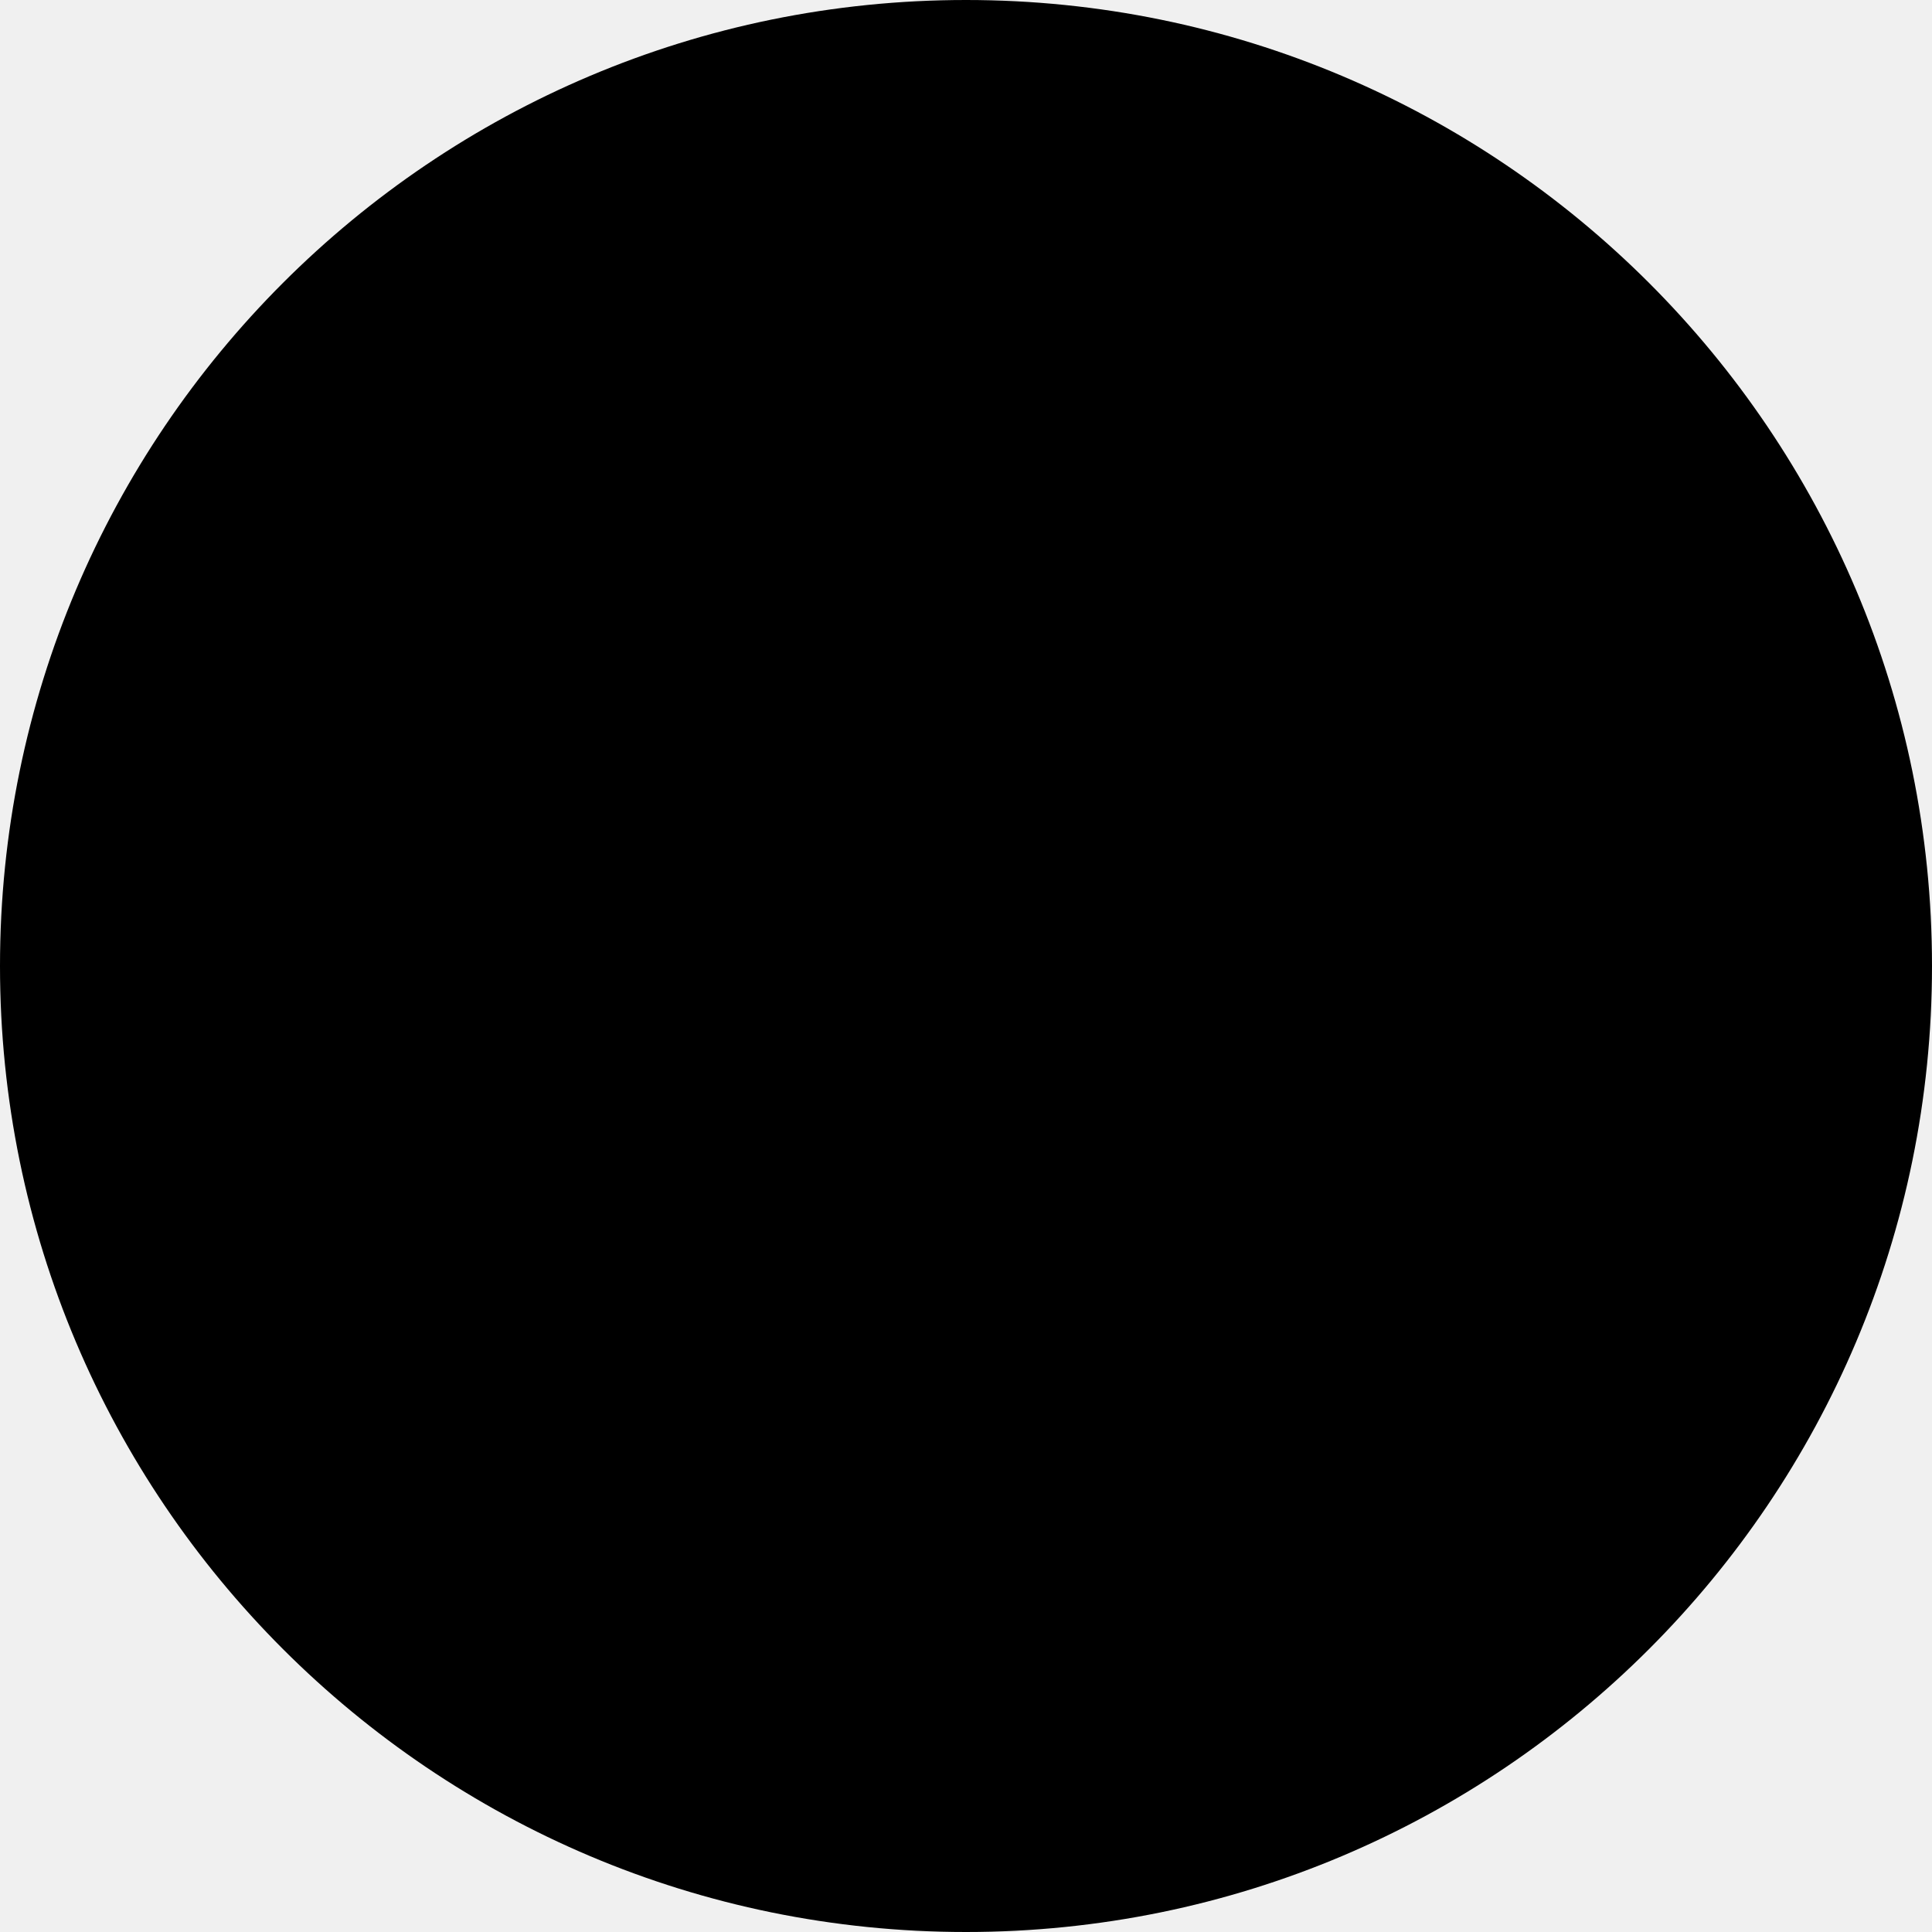
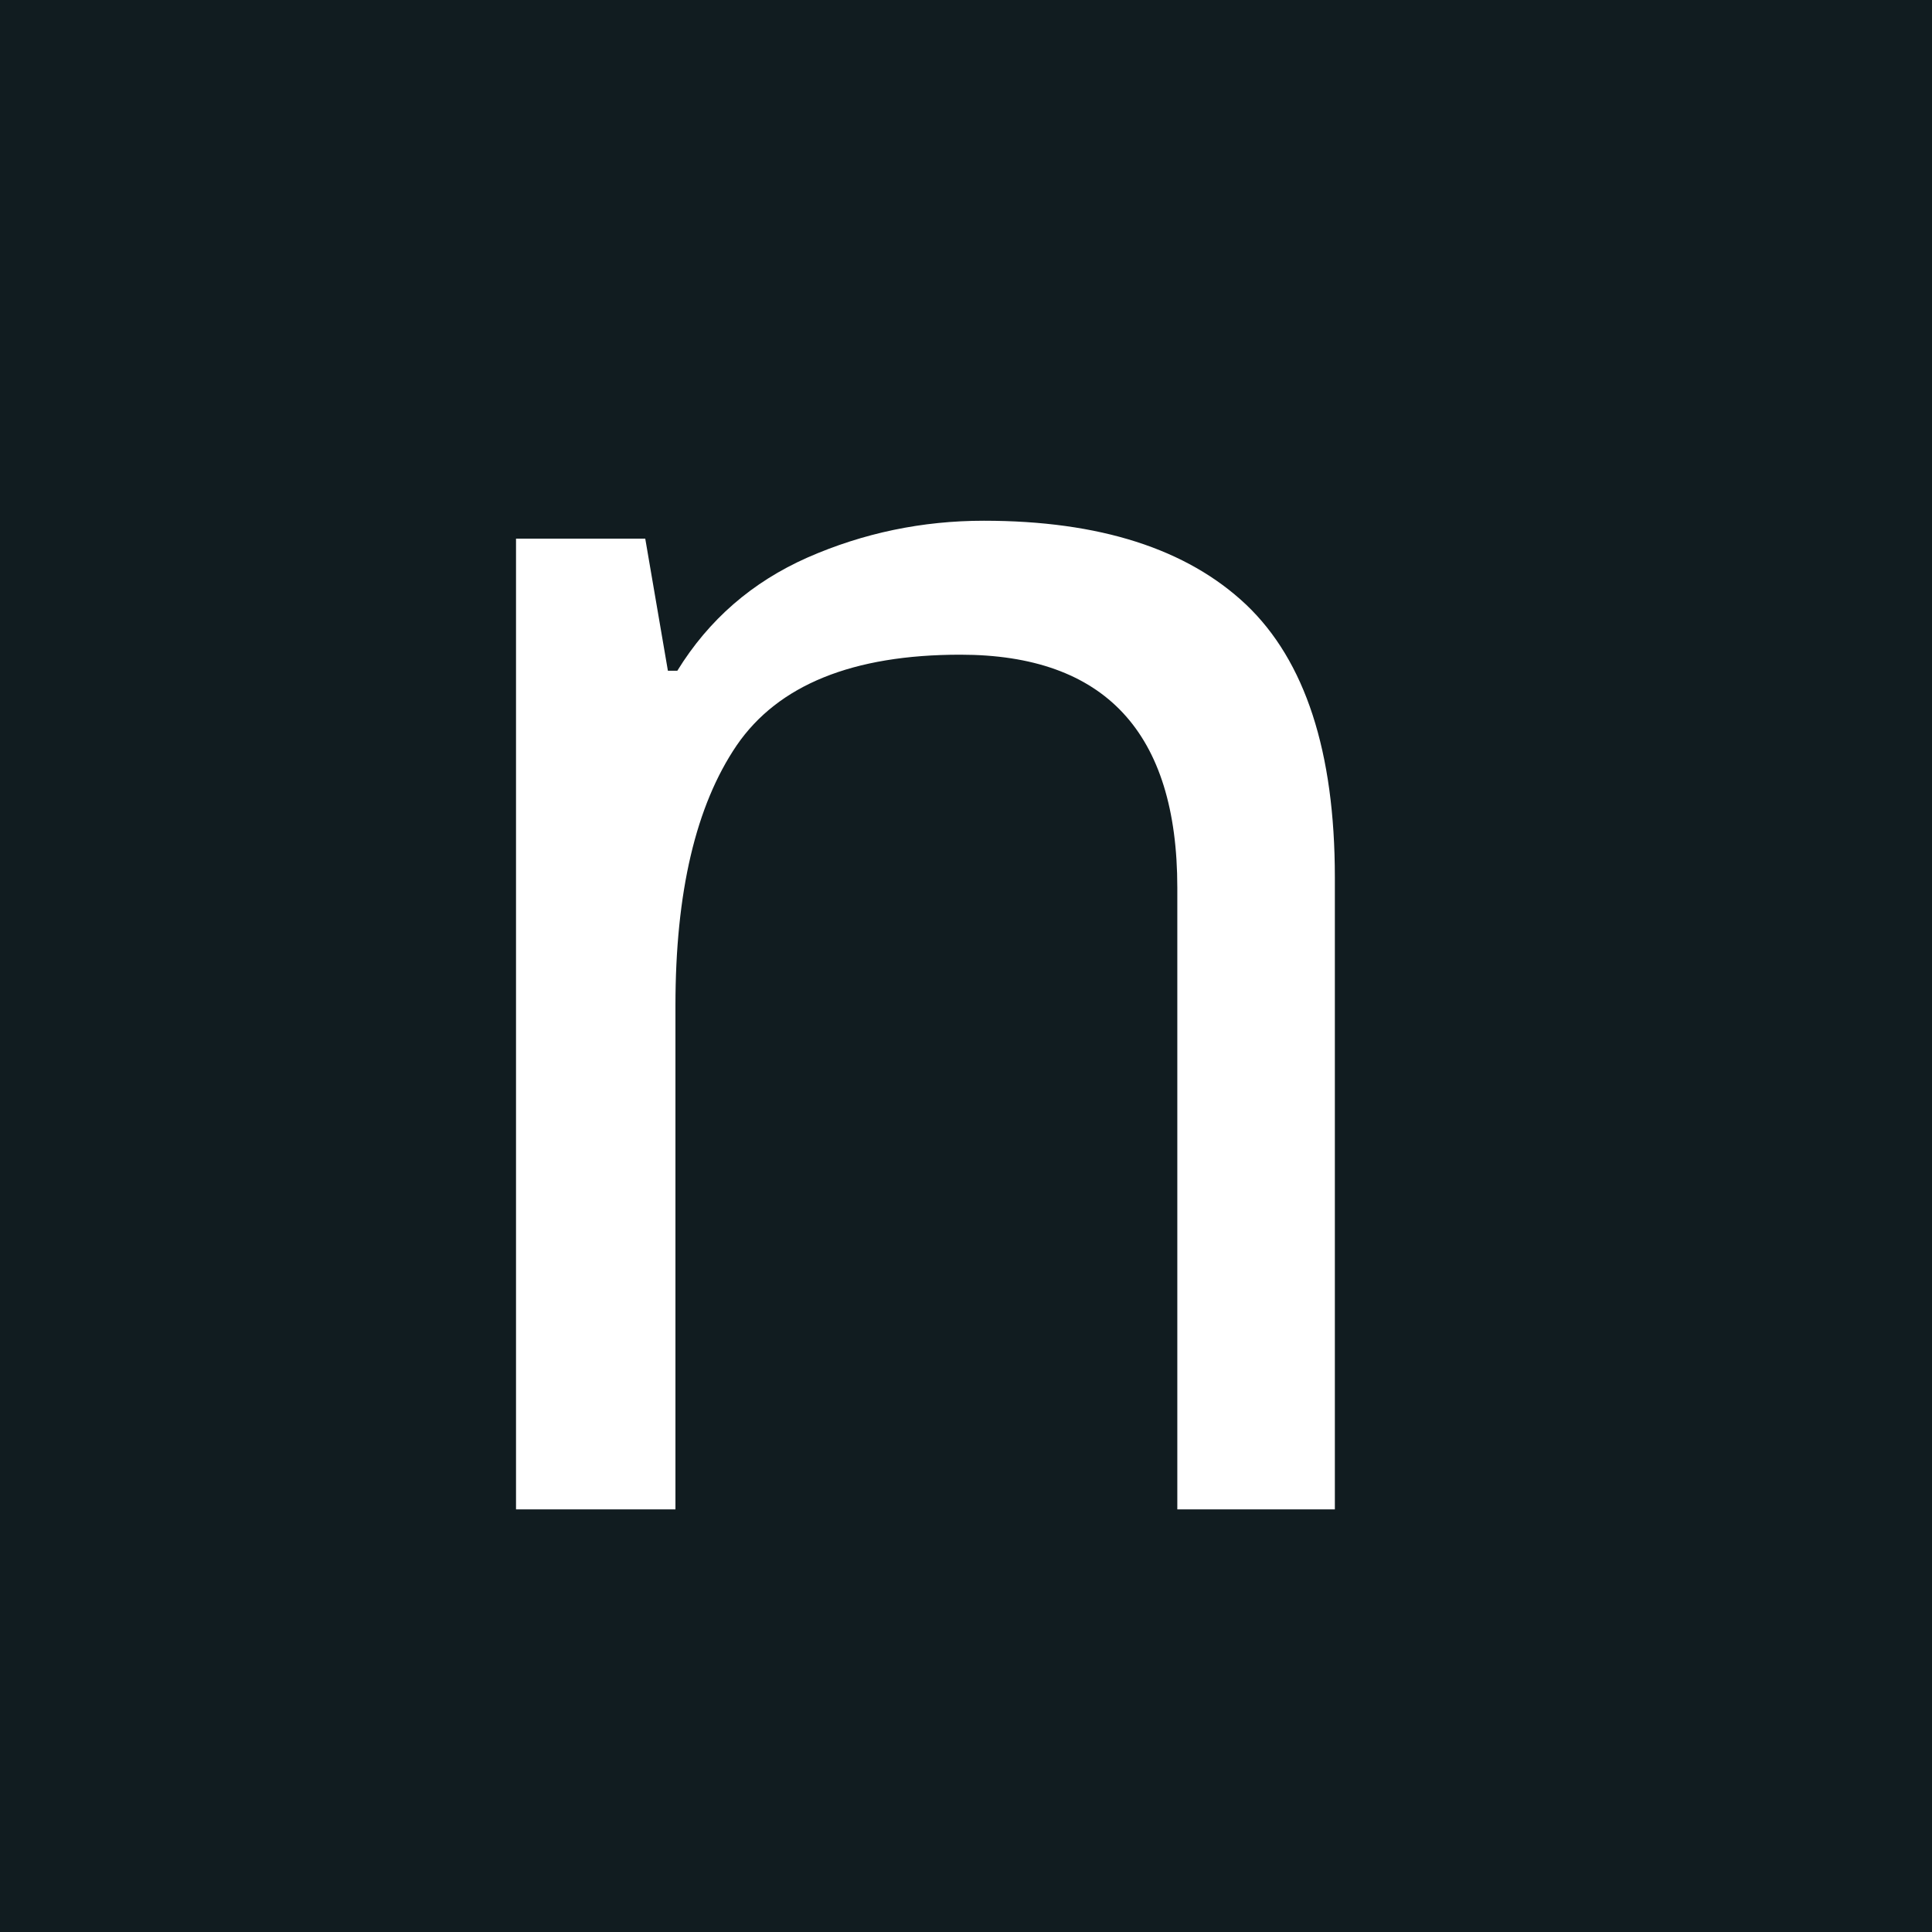
- <svg xmlns="http://www.w3.org/2000/svg" version="1.1" id="レイヤー_1" x="0px" y="0px" viewBox="0 0 30 30" style="enable-background:new 0 0 30 30;" xml:space="preserve">
-   <circle cx="15" cy="15" r="15" />
+ <svg xmlns="http://www.w3.org/2000/svg" width="32" height="32" viewBox="0 0 32 32">
+   <defs>
+     <clipPath id="clip-favicon">
+       <rect width="32" height="32" />
+     </clipPath>
+   </defs>
+   <g id="favicon" clip-path="url(#clip-favicon)">
+     <rect width="32" height="32" fill="#111c20" />
+     <text id="n" transform="translate(6 25)" fill="#fff" font-size="30" font-family="Orbitron-Regular, Orbitron">
+       <tspan x="0" y="0">n</tspan>
+     </text>
+   </g>
</svg>
